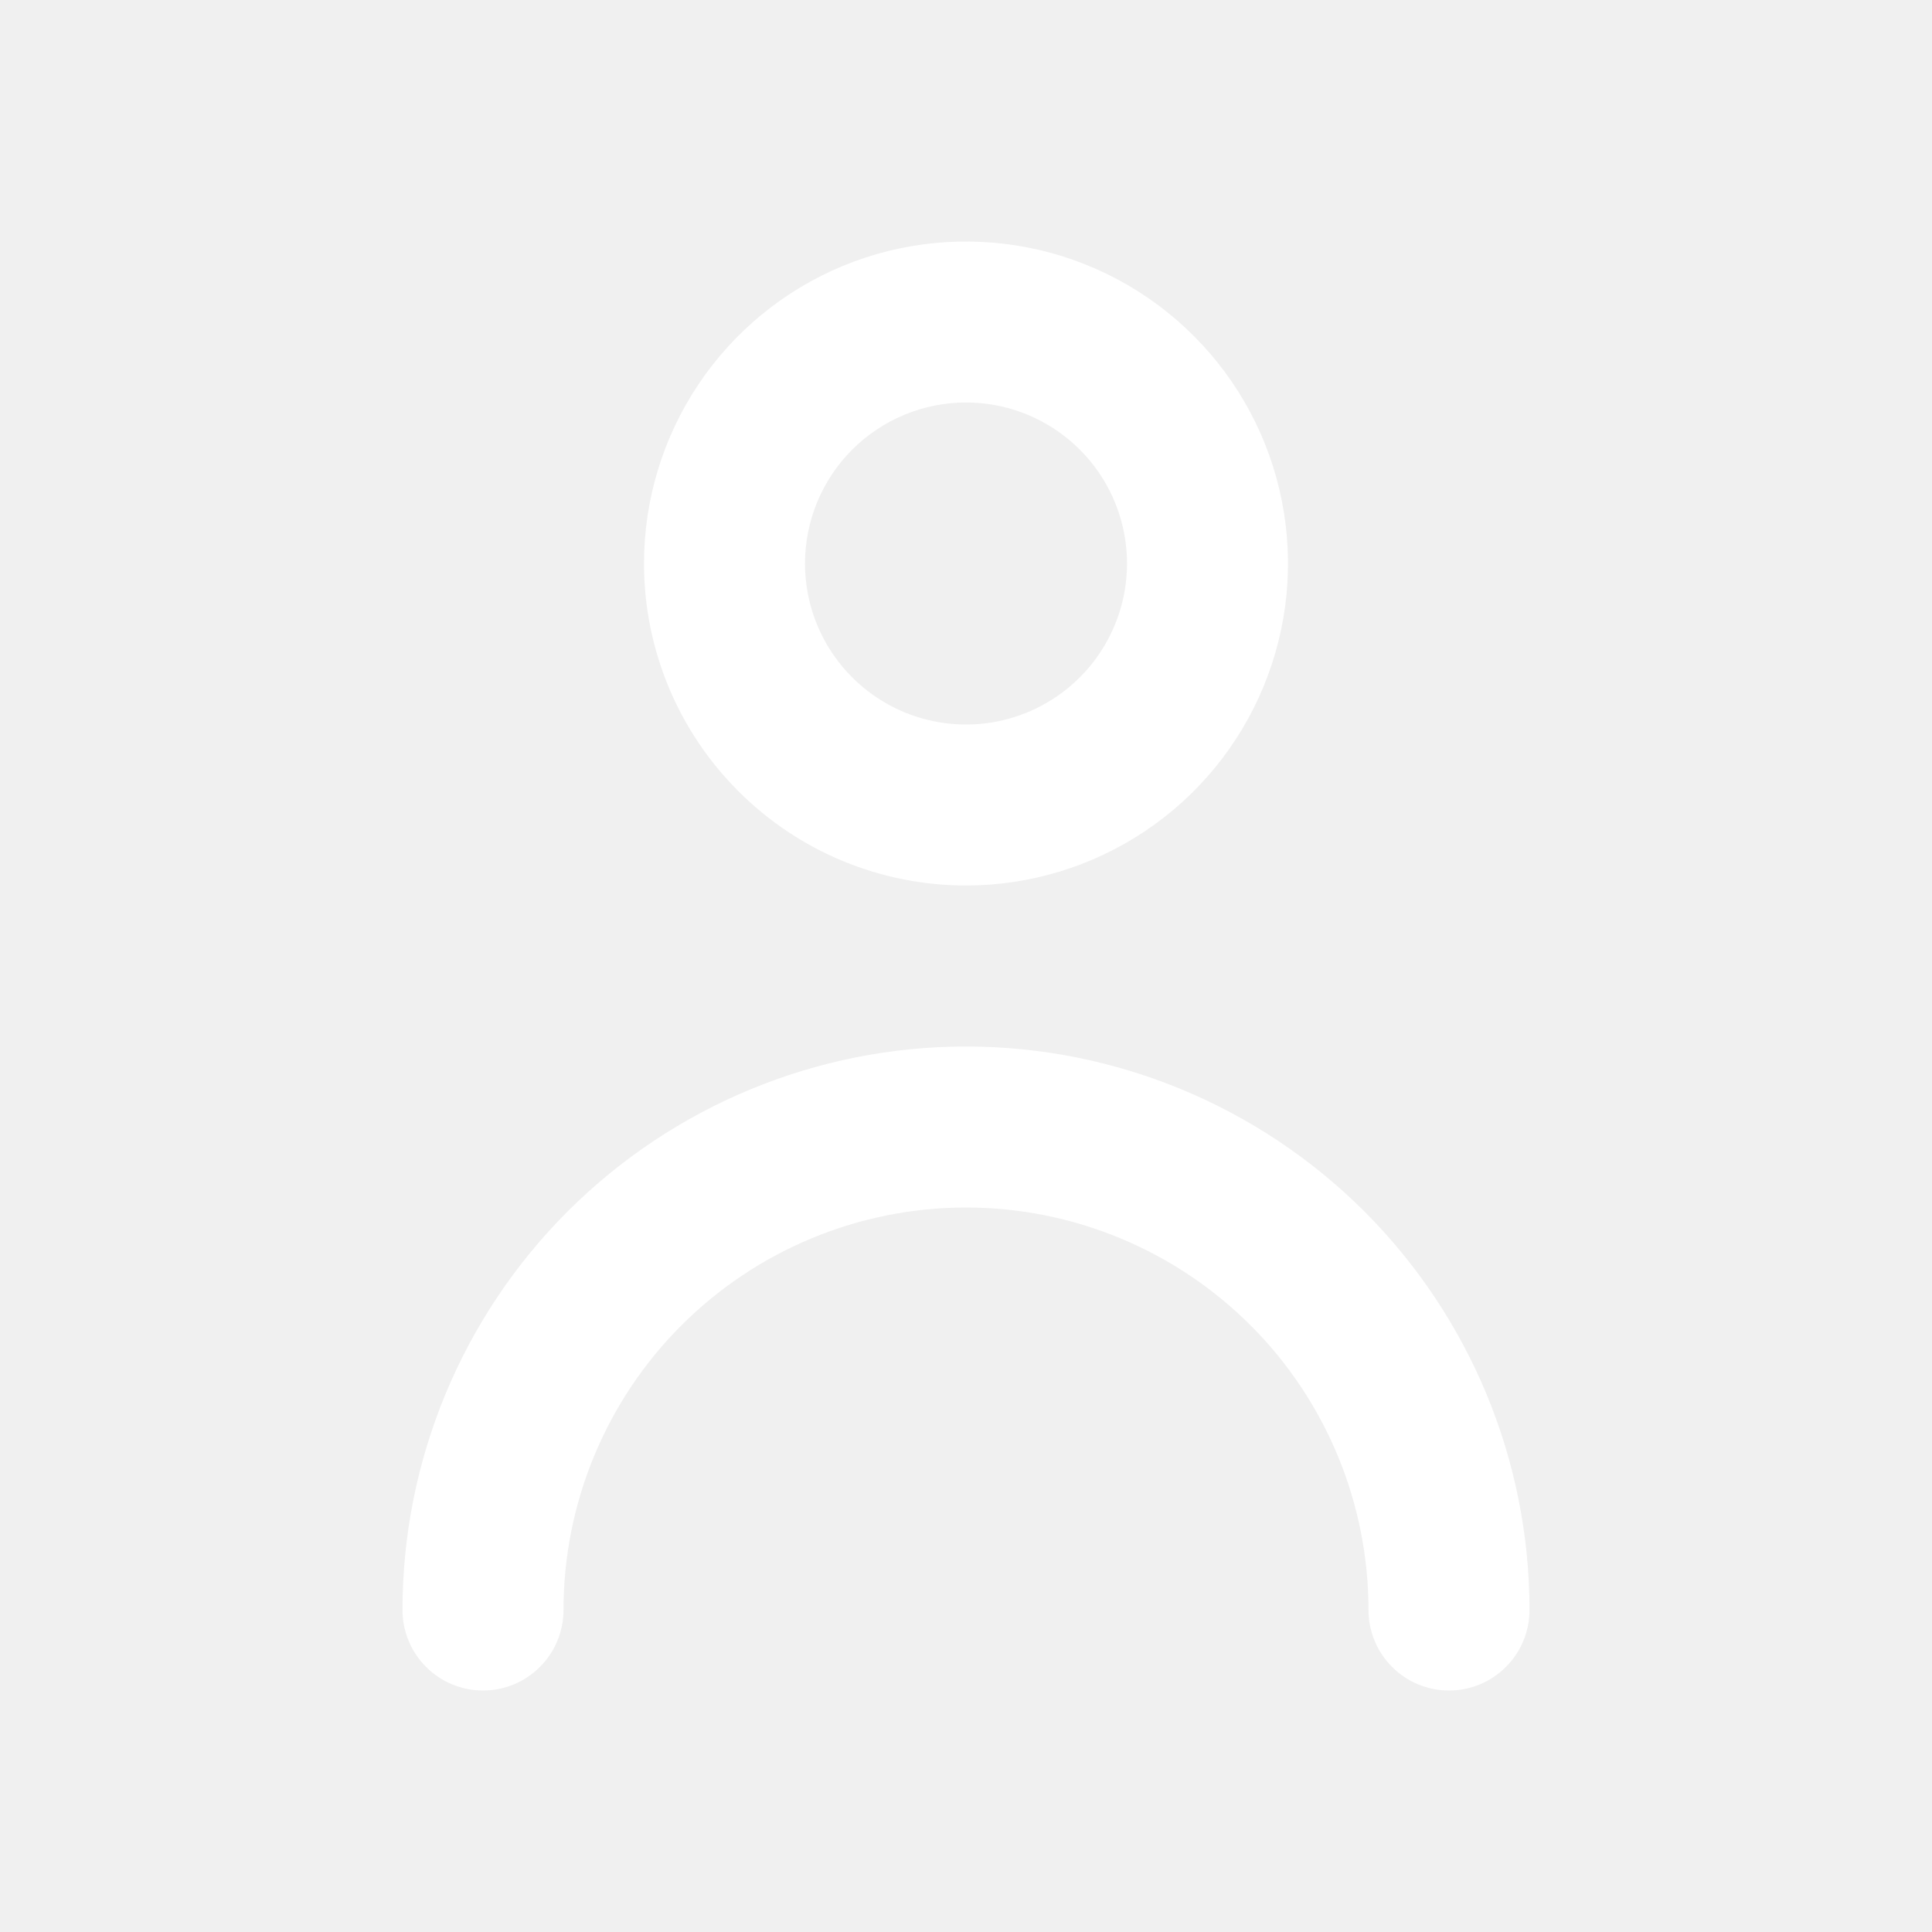
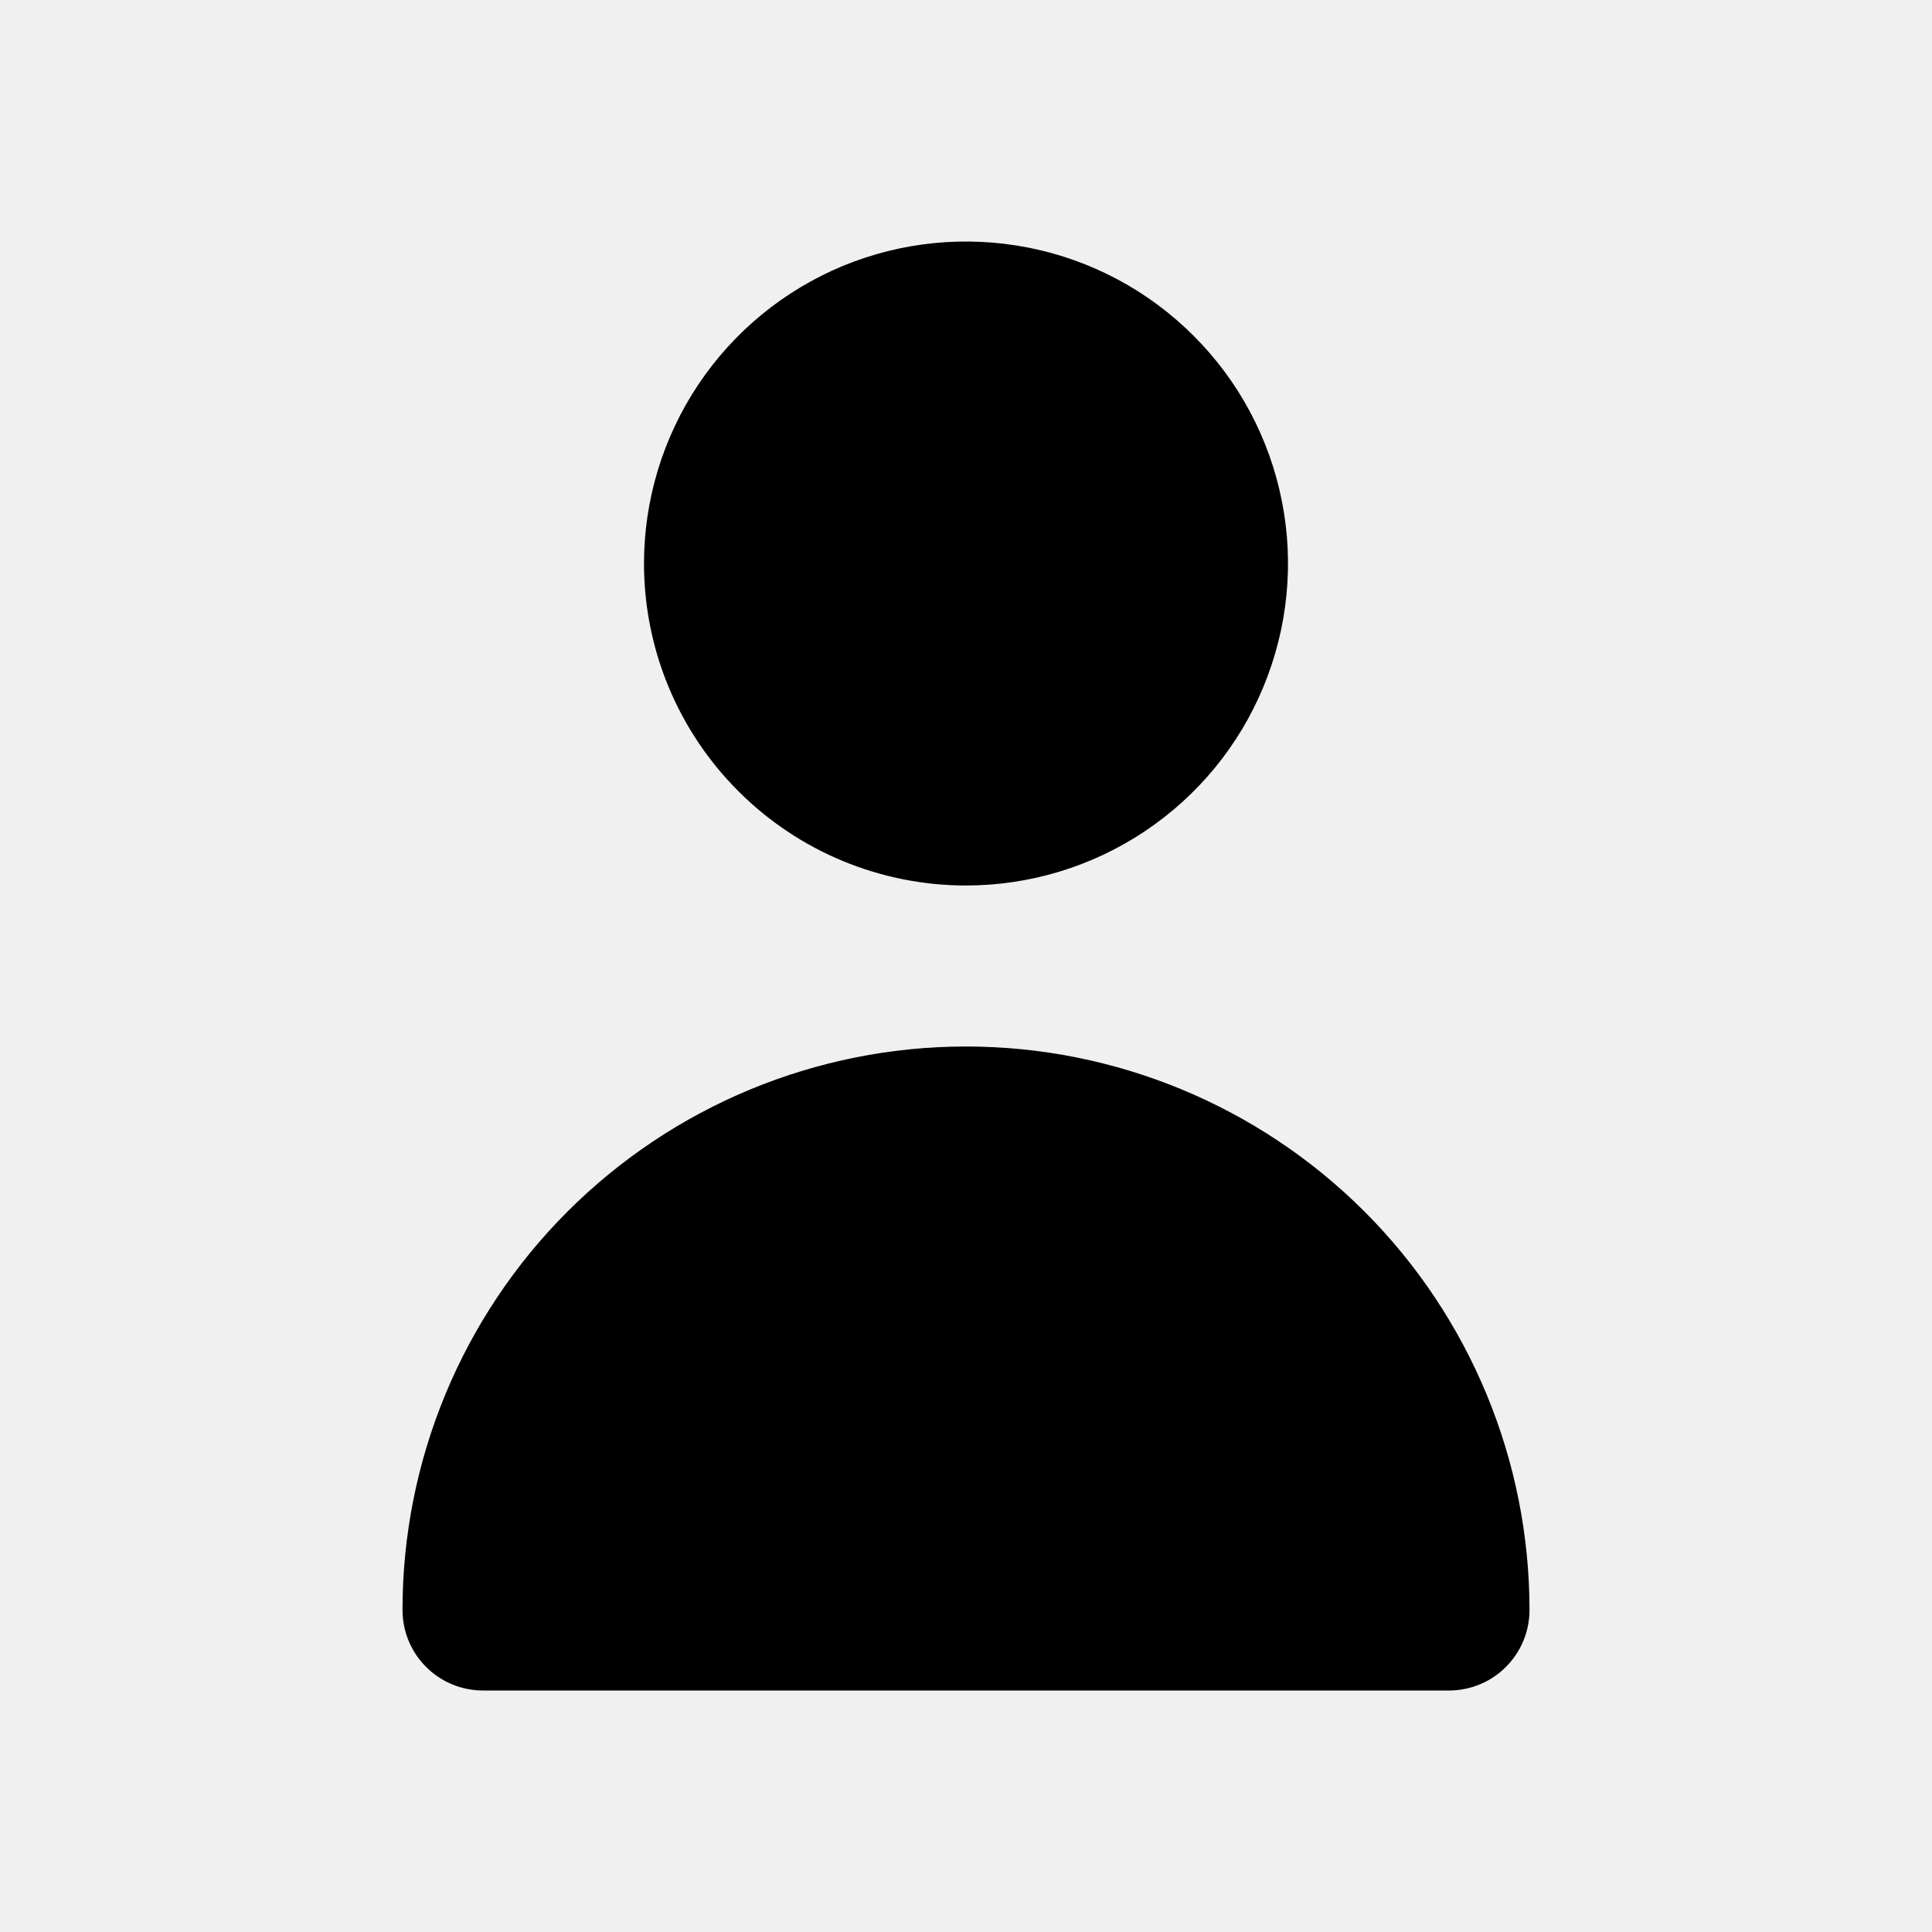
<svg xmlns="http://www.w3.org/2000/svg" width="24" height="24" viewBox="0 0 24 24" fill="none">
-   <g clip-path="url(#clip0_301_4392)">
-     <path d="M12 11C12.791 11 13.565 10.765 14.222 10.326C14.88 9.886 15.393 9.262 15.695 8.531C15.998 7.8 16.078 6.996 15.923 6.22C15.769 5.444 15.388 4.731 14.828 4.172C14.269 3.612 13.556 3.231 12.78 3.077C12.004 2.923 11.2 3.002 10.469 3.304C9.738 3.607 9.114 4.12 8.674 4.778C8.235 5.436 8 6.209 8 7C8 8.061 8.421 9.078 9.172 9.828C9.922 10.579 10.939 11 12 11ZM12 5C12.396 5 12.782 5.117 13.111 5.337C13.44 5.557 13.696 5.869 13.848 6.235C13.999 6.6 14.039 7.002 13.962 7.39C13.884 7.778 13.694 8.135 13.414 8.414C13.134 8.694 12.778 8.884 12.39 8.962C12.002 9.039 11.6 8.999 11.235 8.848C10.869 8.696 10.557 8.44 10.337 8.111C10.117 7.782 10 7.396 10 7C10 6.47 10.211 5.961 10.586 5.586C10.961 5.211 11.47 5 12 5Z" fill="#FFFFFF" />
-     <path d="M12 13C10.143 13 8.363 13.738 7.05 15.05C5.737 16.363 5 18.143 5 20C5 20.265 5.105 20.52 5.293 20.707C5.48 20.895 5.735 21 6 21C6.265 21 6.52 20.895 6.707 20.707C6.895 20.52 7 20.265 7 20C7 18.674 7.527 17.402 8.464 16.465C9.402 15.527 10.674 15 12 15C13.326 15 14.598 15.527 15.536 16.465C16.473 17.402 17 18.674 17 20C17 20.265 17.105 20.52 17.293 20.707C17.48 20.895 17.735 21 18 21C18.265 21 18.52 20.895 18.707 20.707C18.895 20.52 19 20.265 19 20C19 18.143 18.262 16.363 16.95 15.05C15.637 13.738 13.857 13 12 13V13Z" fill="#FFFFFF" />
+   <g clip-path="url(#clip0_306_4568)">
+     <path d="M12 11C12.791 11 13.565 10.765 14.222 10.326C14.88 9.886 15.393 9.262 15.695 8.531C15.998 7.8 16.078 6.996 15.923 6.22C15.769 5.444 15.388 4.731 14.828 4.172C14.269 3.612 13.556 3.231 12.78 3.077C12.004 2.923 11.2 3.002 10.469 3.304C9.738 3.607 9.114 4.12 8.674 4.778C8.235 5.436 8 6.209 8 7C8 8.061 8.421 9.078 9.172 9.828C9.922 10.579 10.939 11 12 11Z" fill="black" />
+     <path d="M18 21C18.265 21 18.52 20.895 18.707 20.707C18.895 20.52 19 20.265 19 20C19 18.143 18.262 16.363 16.95 15.05C15.637 13.738 13.857 13 12 13C10.143 13 8.363 13.738 7.05 15.05C5.737 16.363 5 18.143 5 20C5 20.265 5.105 20.52 5.293 20.707C5.48 20.895 5.735 21 6 21H18Z" fill="black" />
  </g>
  <defs>
-     <clipPath id="clip0_301_4392">
+     <clipPath id="clip0_306_4568">
      <rect width="24" height="24" fill="white" />
    </clipPath>
  </defs>
</svg>
